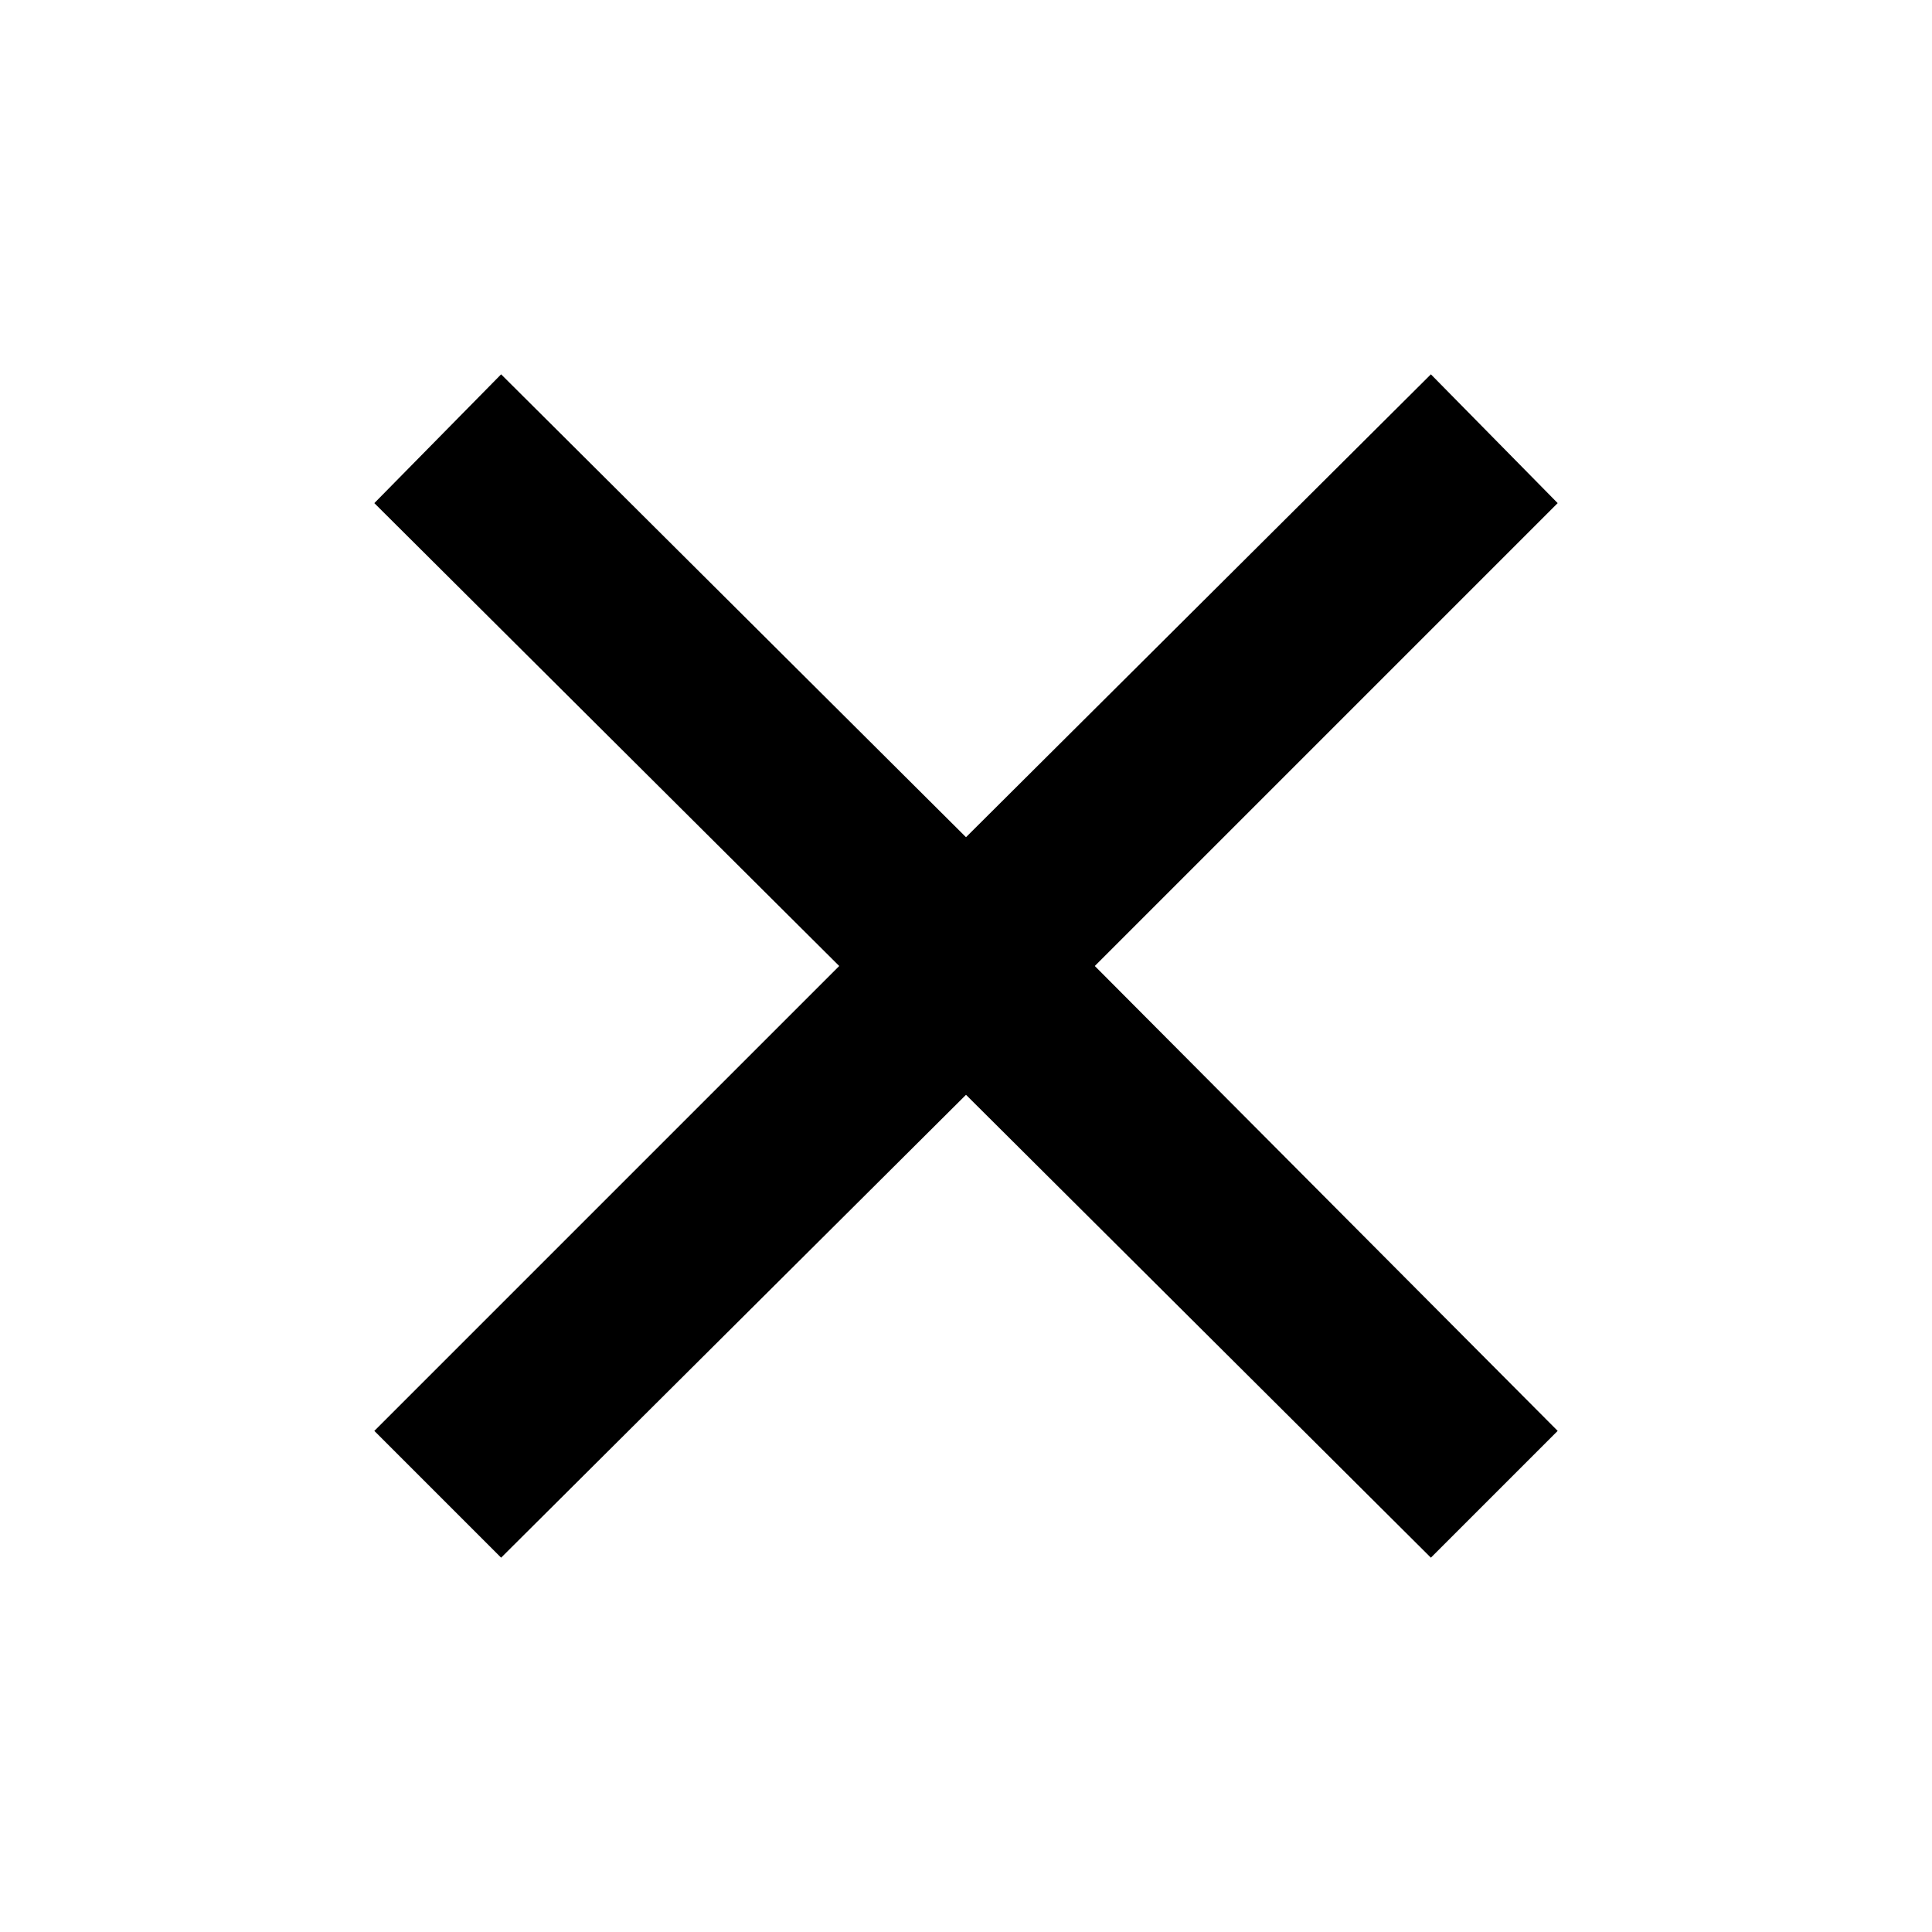
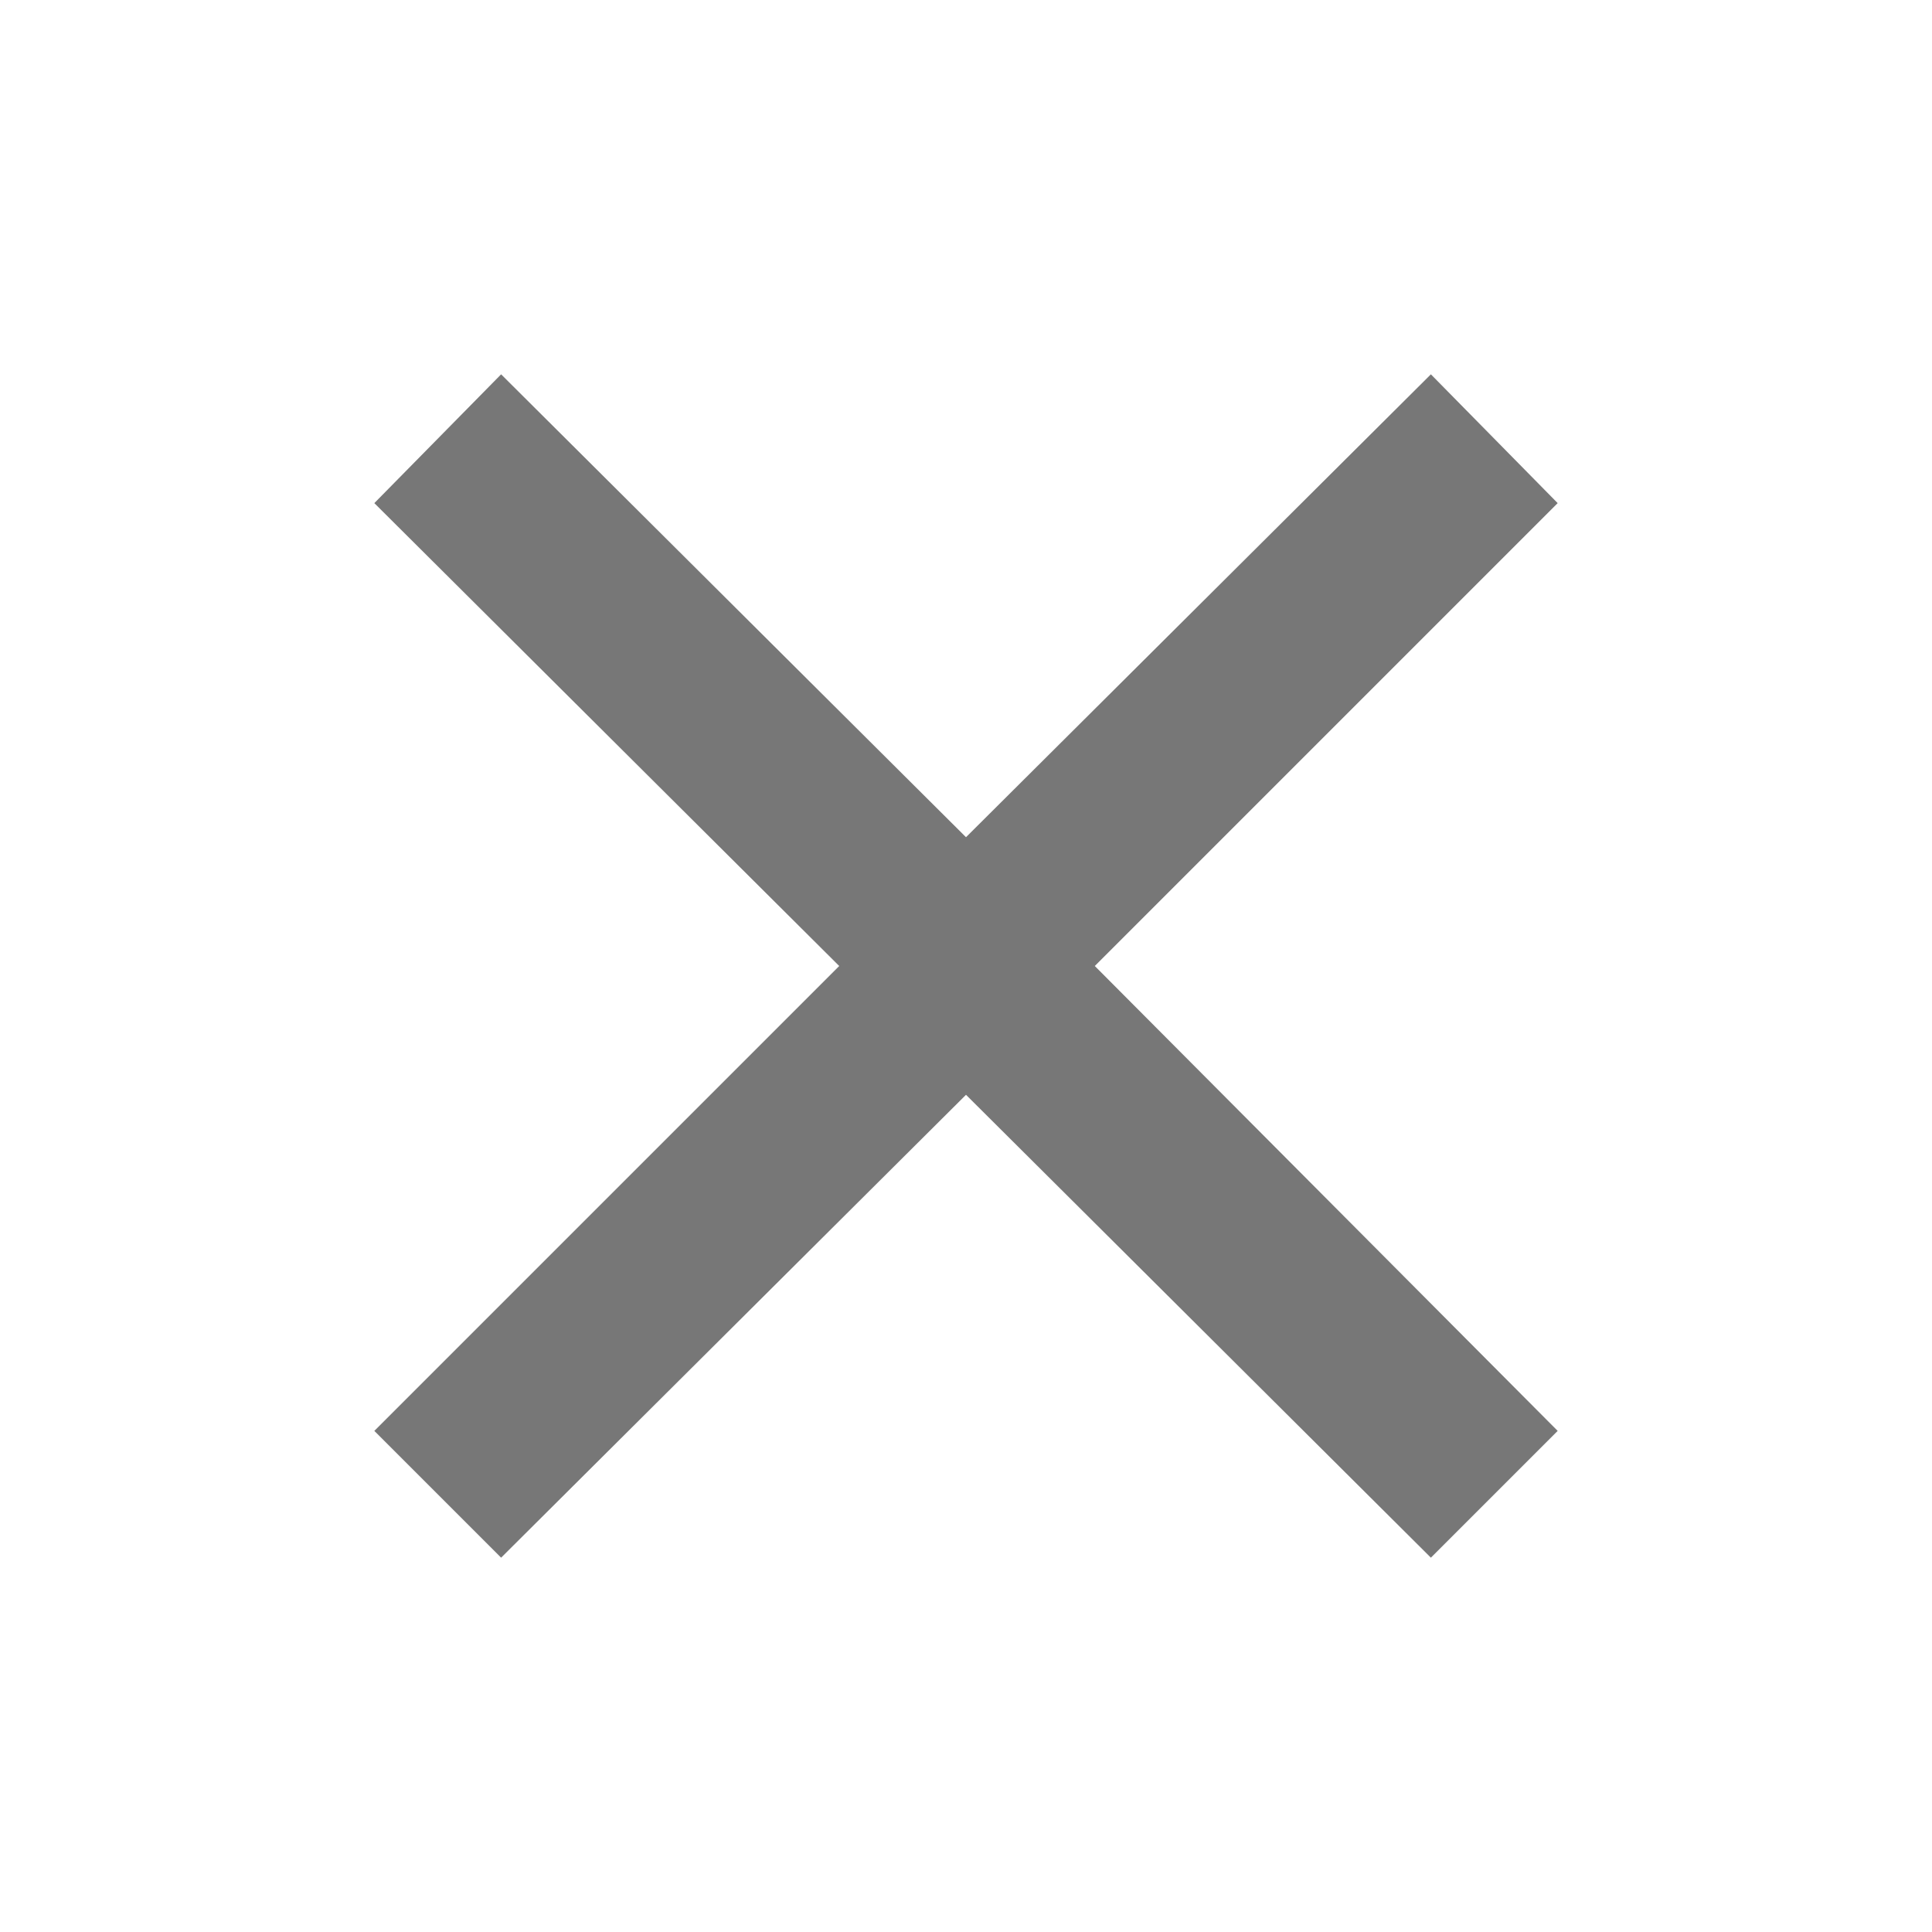
<svg xmlns="http://www.w3.org/2000/svg" height="48" viewBox="0 -960 960 960" width="48">
-   <path d="m249-186-63-63 231-231-231-230 63-64 231 230 231-230 63 64-230 230 230 231-63 63-231-230-231 230Z" />
+   <path d="m249-186-63-63 231-231-231-230 63-64 231 230 231-230 63 64-230 230 230 231-63 63-231-230-231 230Z" fill="#777777" />
</svg>
